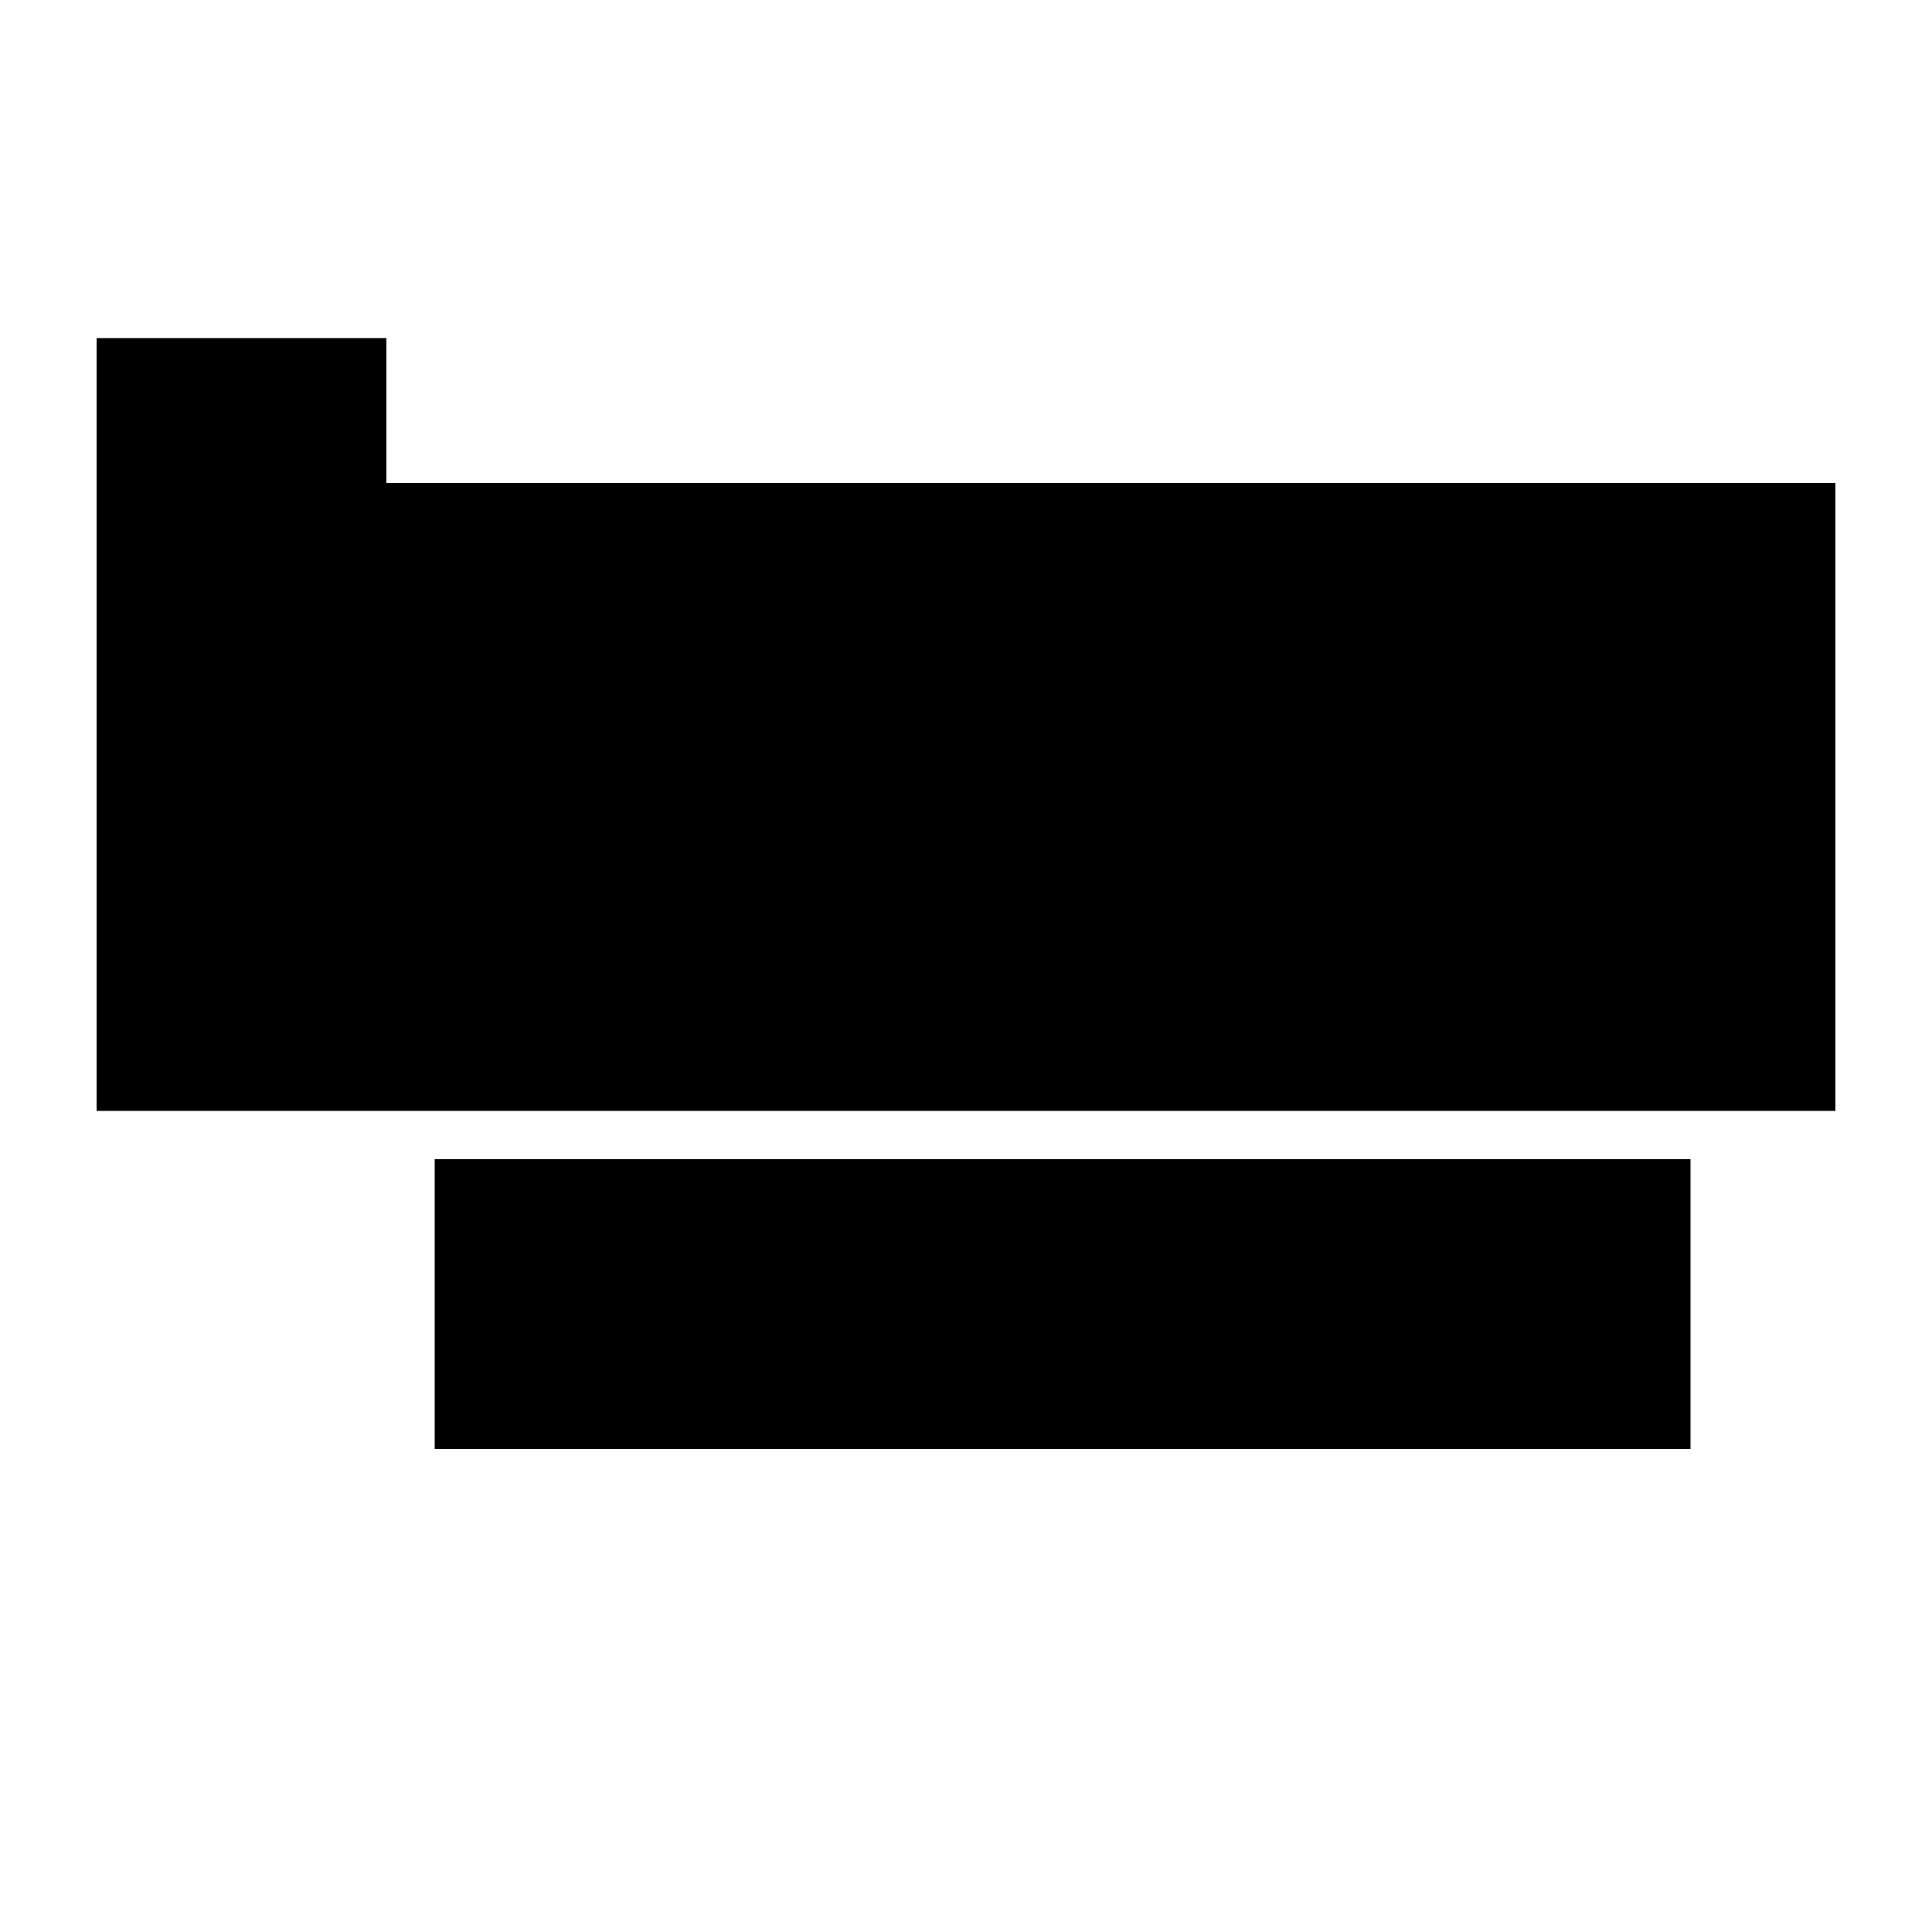
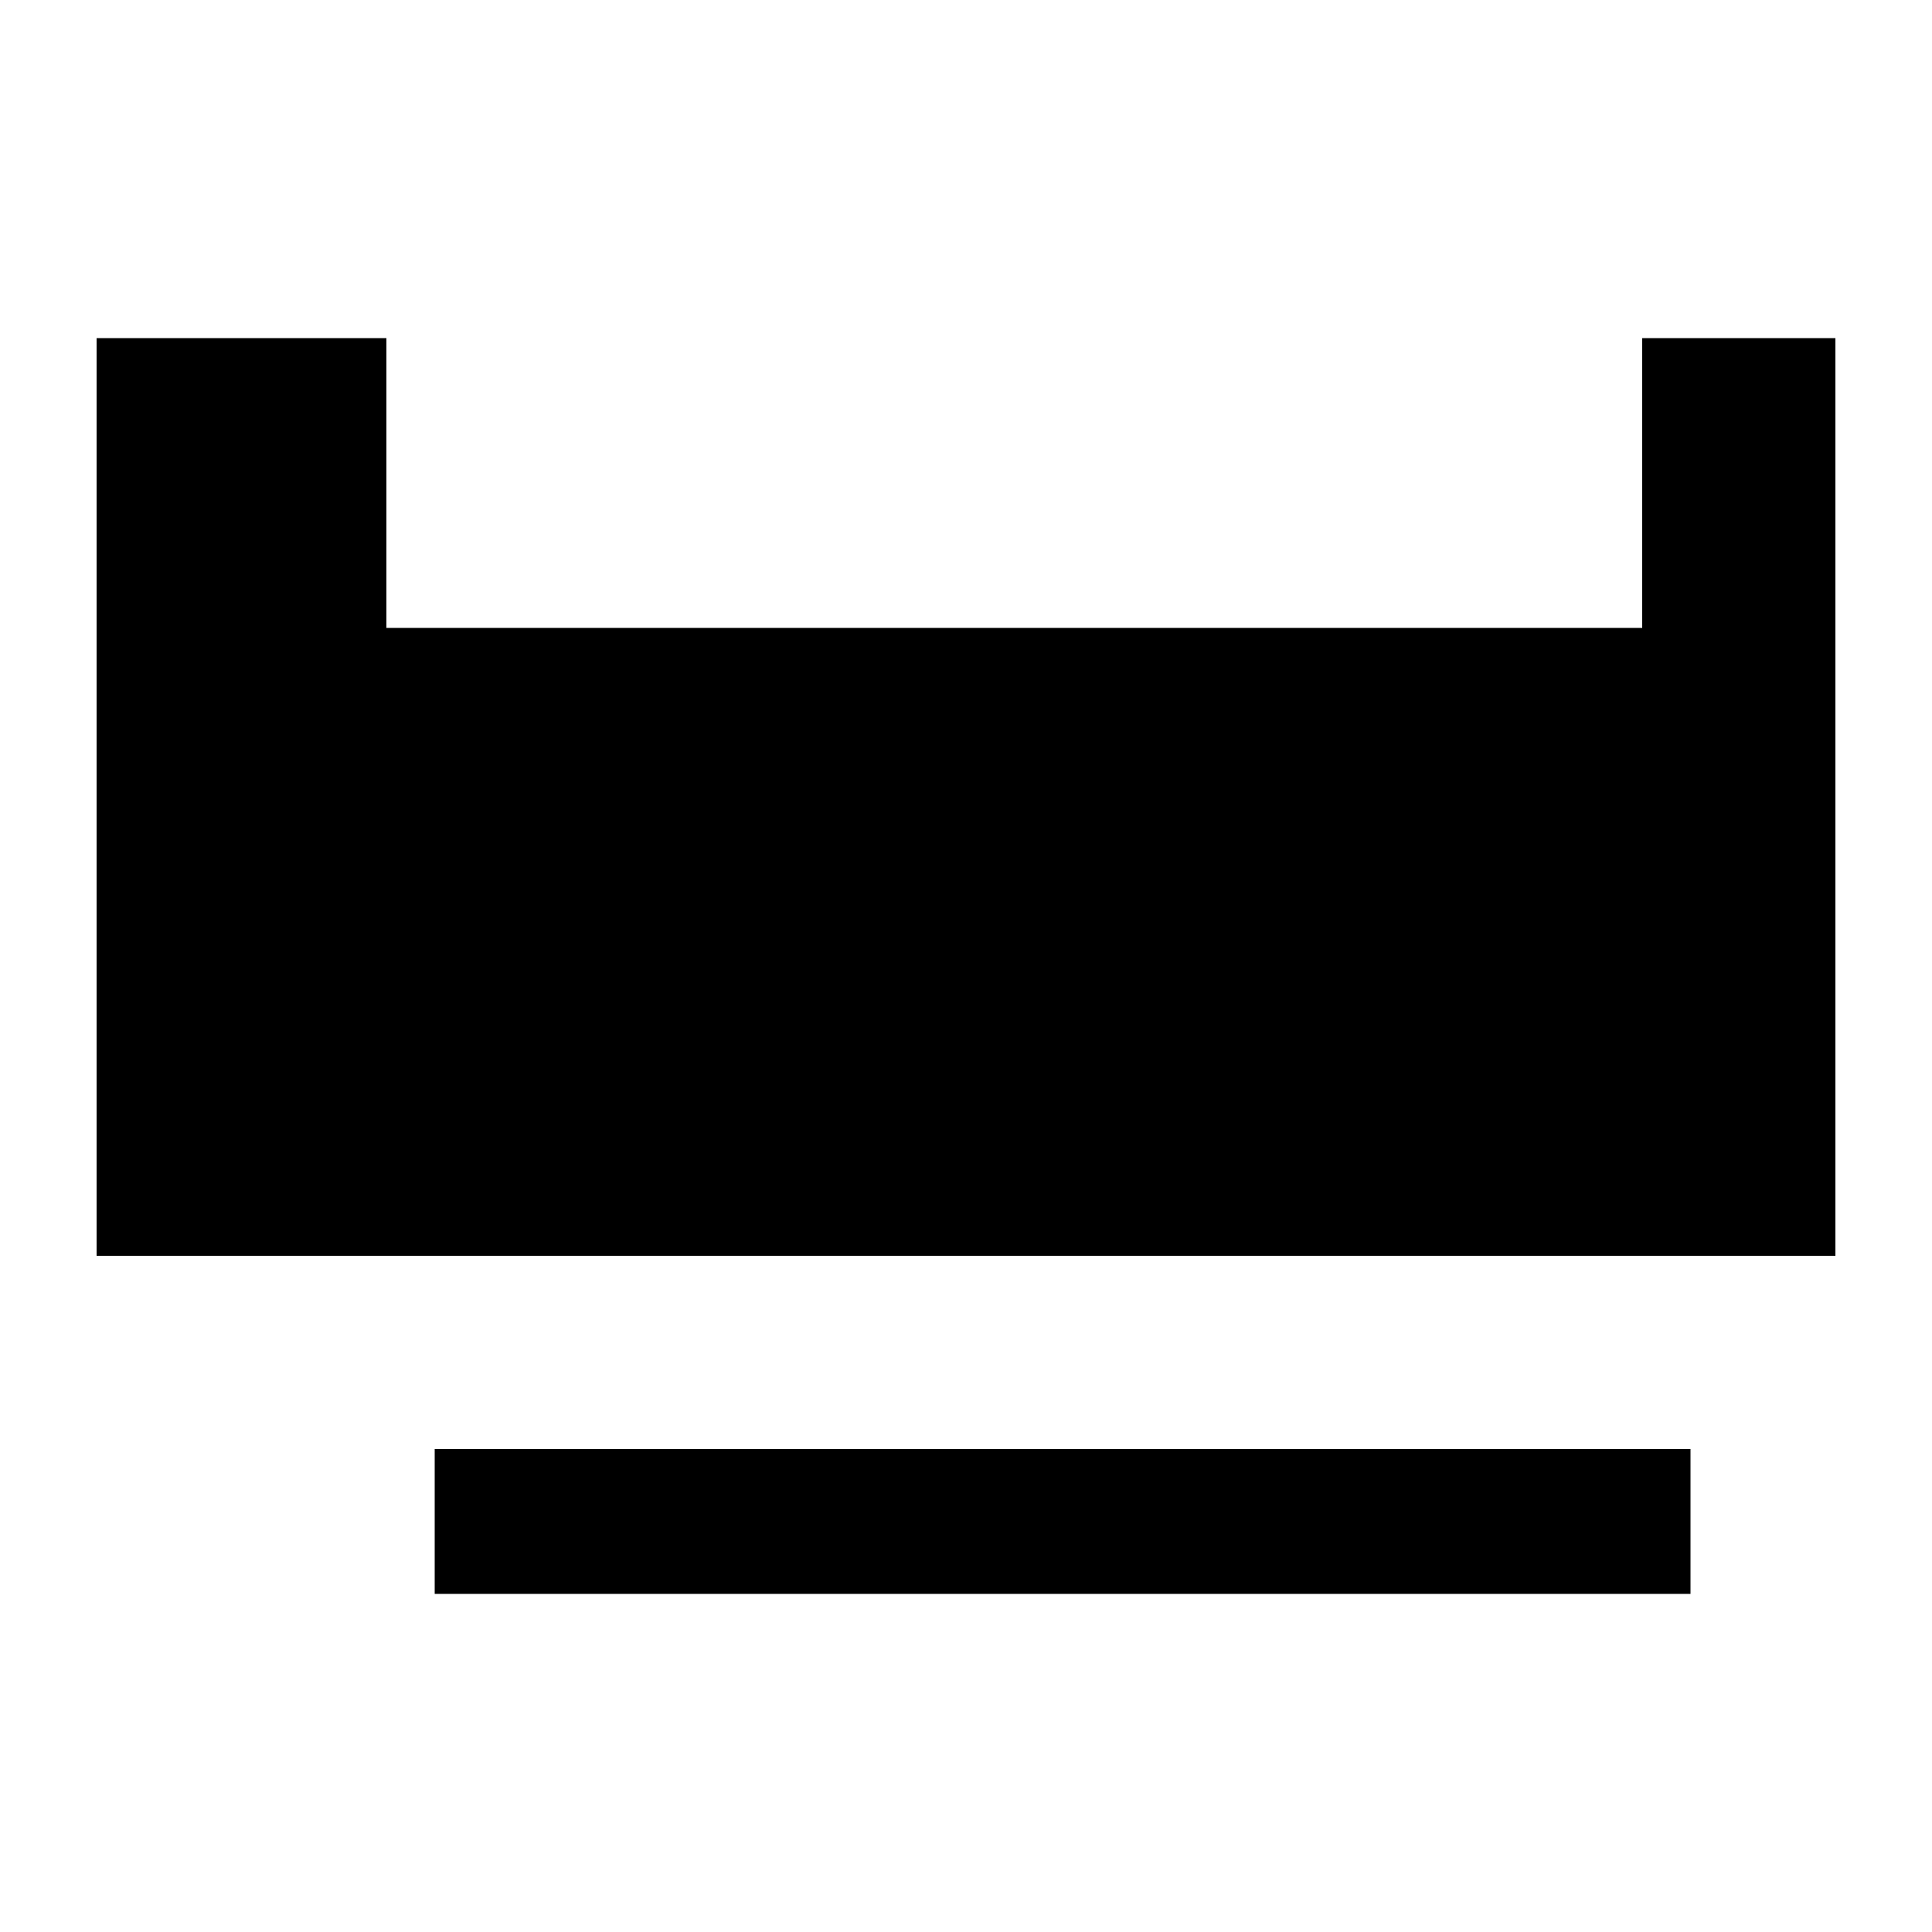
- <svg xmlns="http://www.w3.org/2000/svg" width="50px" height="50px" viewBox="0 0 50 50" version="1.1">
-   <g id="Icon-18-Copy-2" stroke="none" stroke-width="1" fill="none" fill-rule="evenodd">
-     <path d="M7.5,11.25 L7.5,15 L45,15 L45,26.25 L5,26.25 L5,11.25 L7.5,11.25 Z" id="Path" stroke="#000000" stroke-width="5" fill="#000000" />
-     <path d="M41.25,32.5 L41.25,35 L13.75,35 L13.75,32.5 L41.25,32.5 Z" id="Rectangle-Copy-5" stroke="#000000" stroke-width="5" fill="#000000" />
+ <svg xmlns="http://www.w3.org/2000/svg" width="200px" height="200px" viewBox="0 0 200 200" version="1.1">
+   <g id="Icon-18" stroke="none" stroke-width="1" fill="none" fill-rule="evenodd">
+     <path d="M37.501,37.5 L37.5,67.5 L172.5,67.5 L172.5,37.5 L187.5,37.5 L187.5,127.5 L12.5,127.5 L12.5,37.5 L37.501,37.5 Z" id="Path" stroke="#000000" stroke-width="5" fill="#000000" />
+     <path d="M172.5,152.5 L172.5,162.5 L47.5,162.5 L47.5,152.5 L172.5,152.5 Z" id="Rectangle-Copy-5" stroke="#000000" stroke-width="5" fill="#000000" />
  </g>
</svg>
